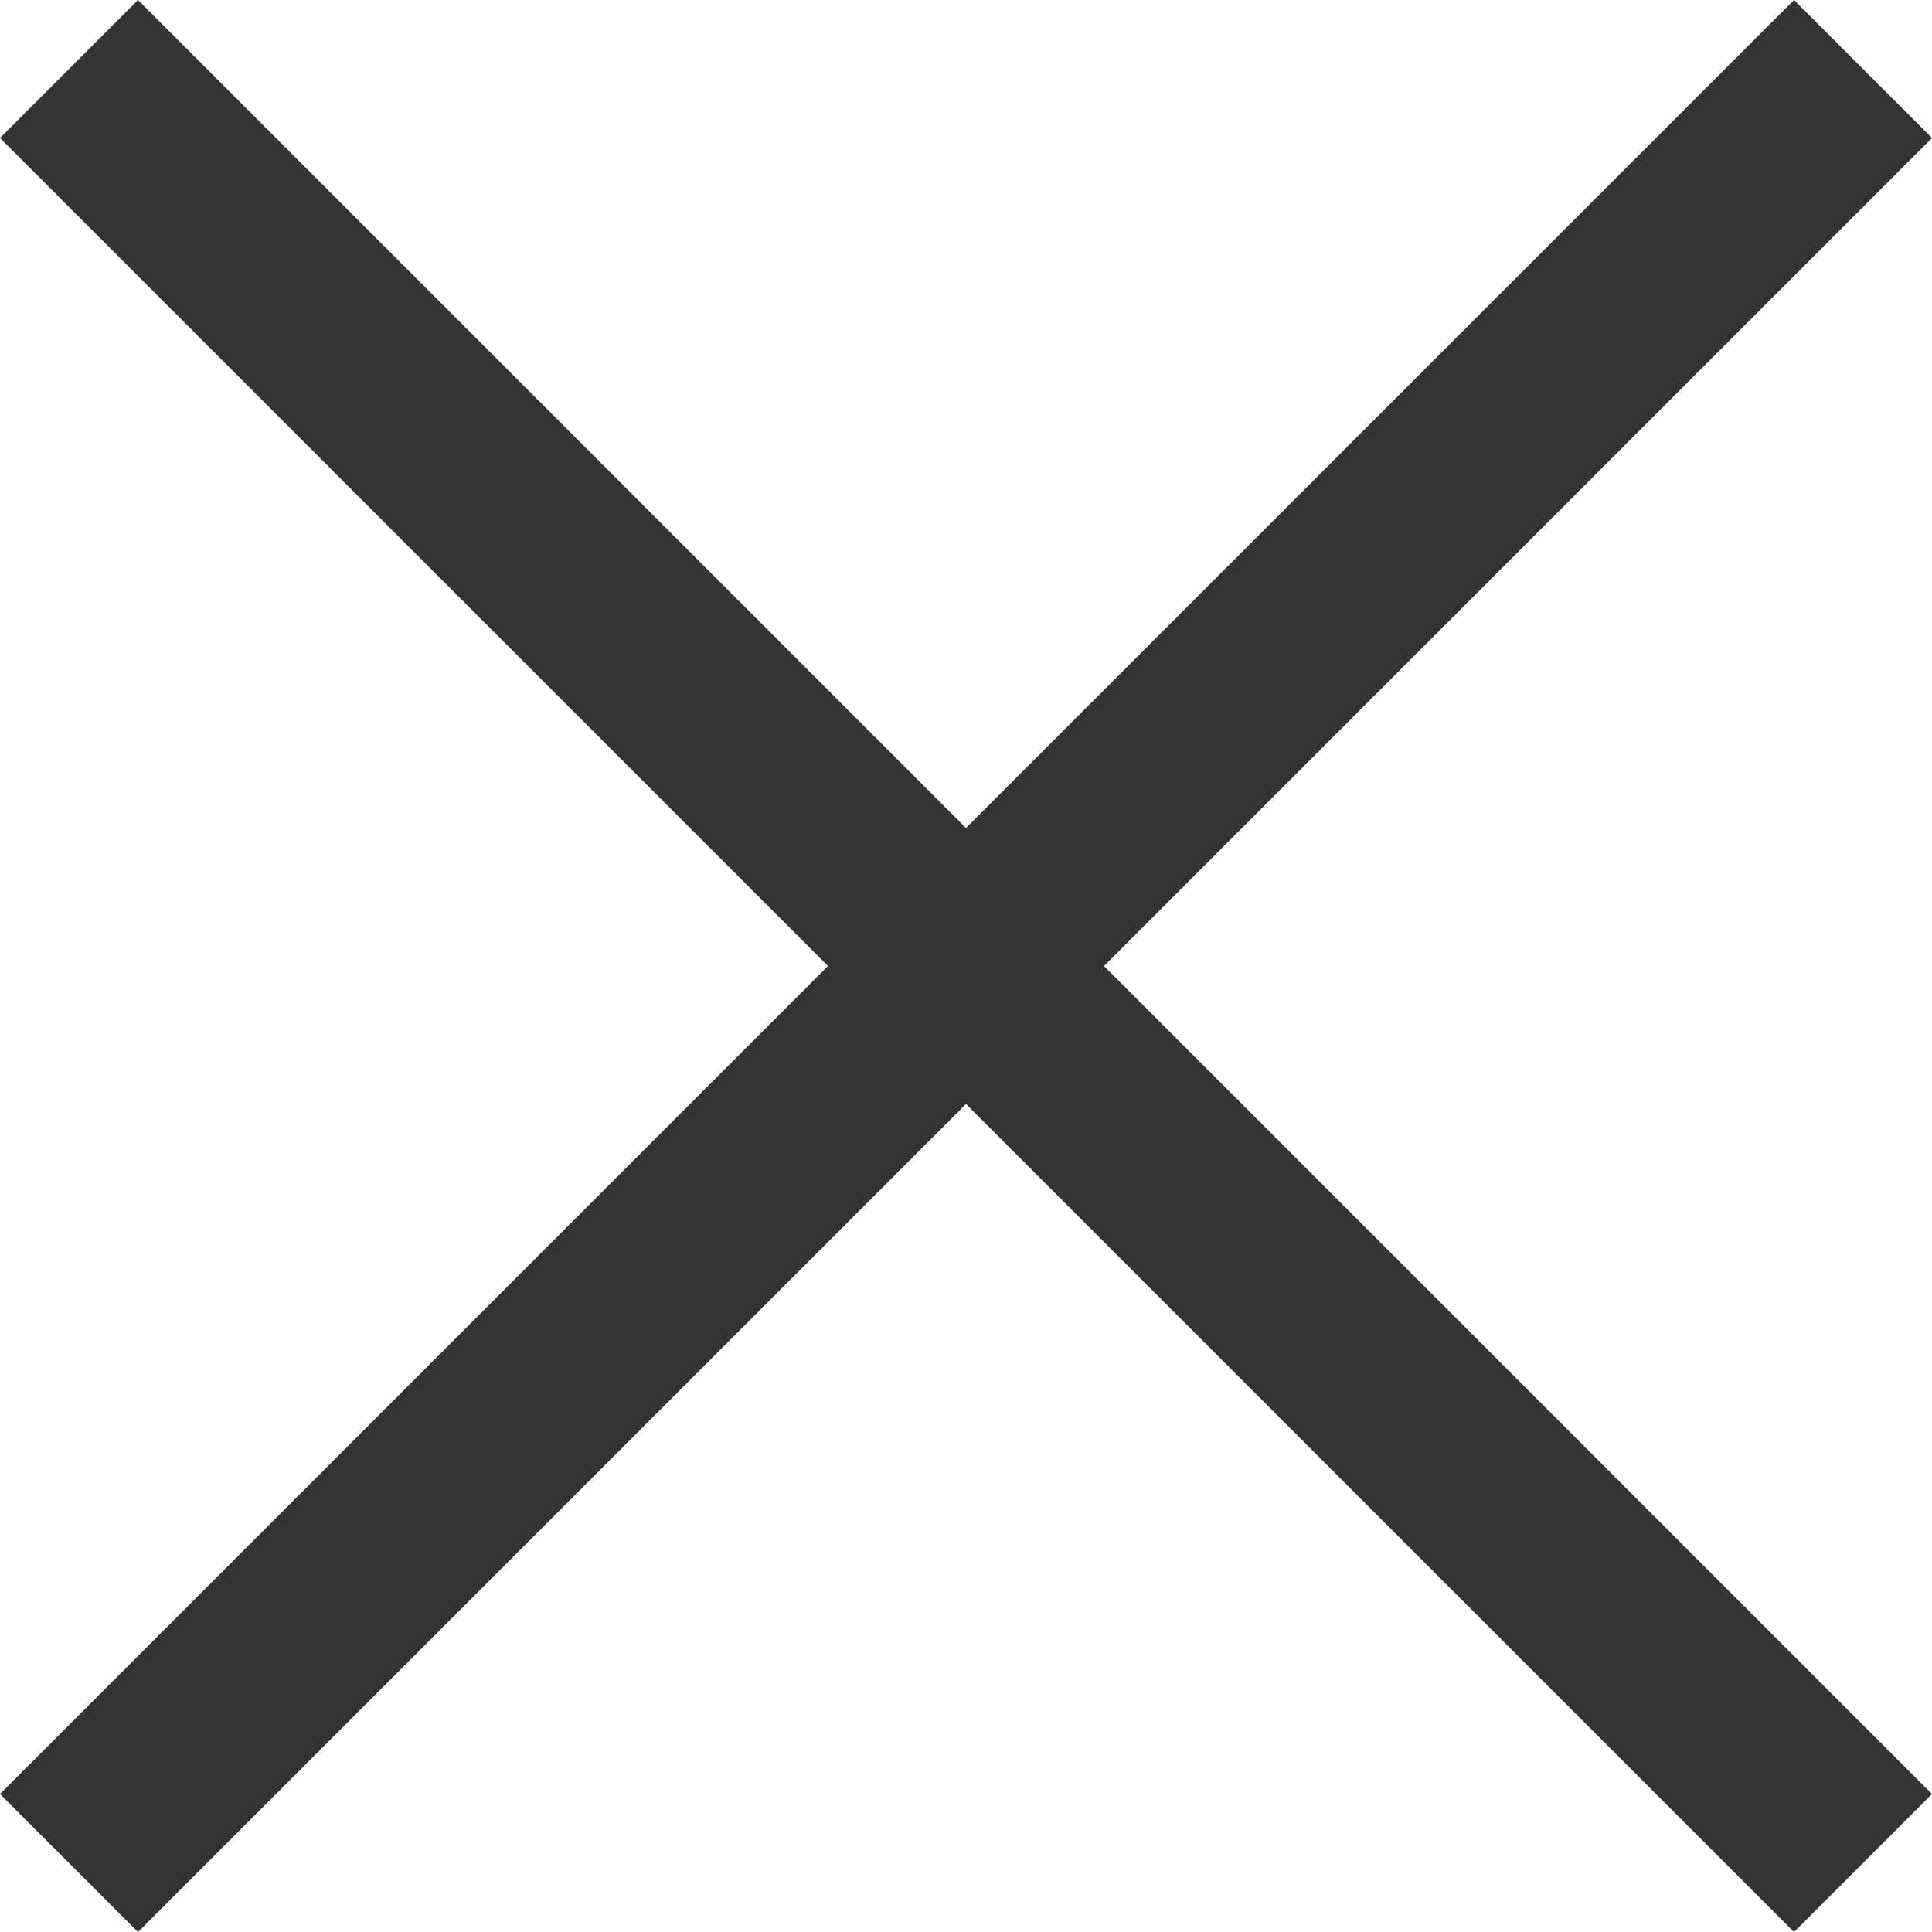
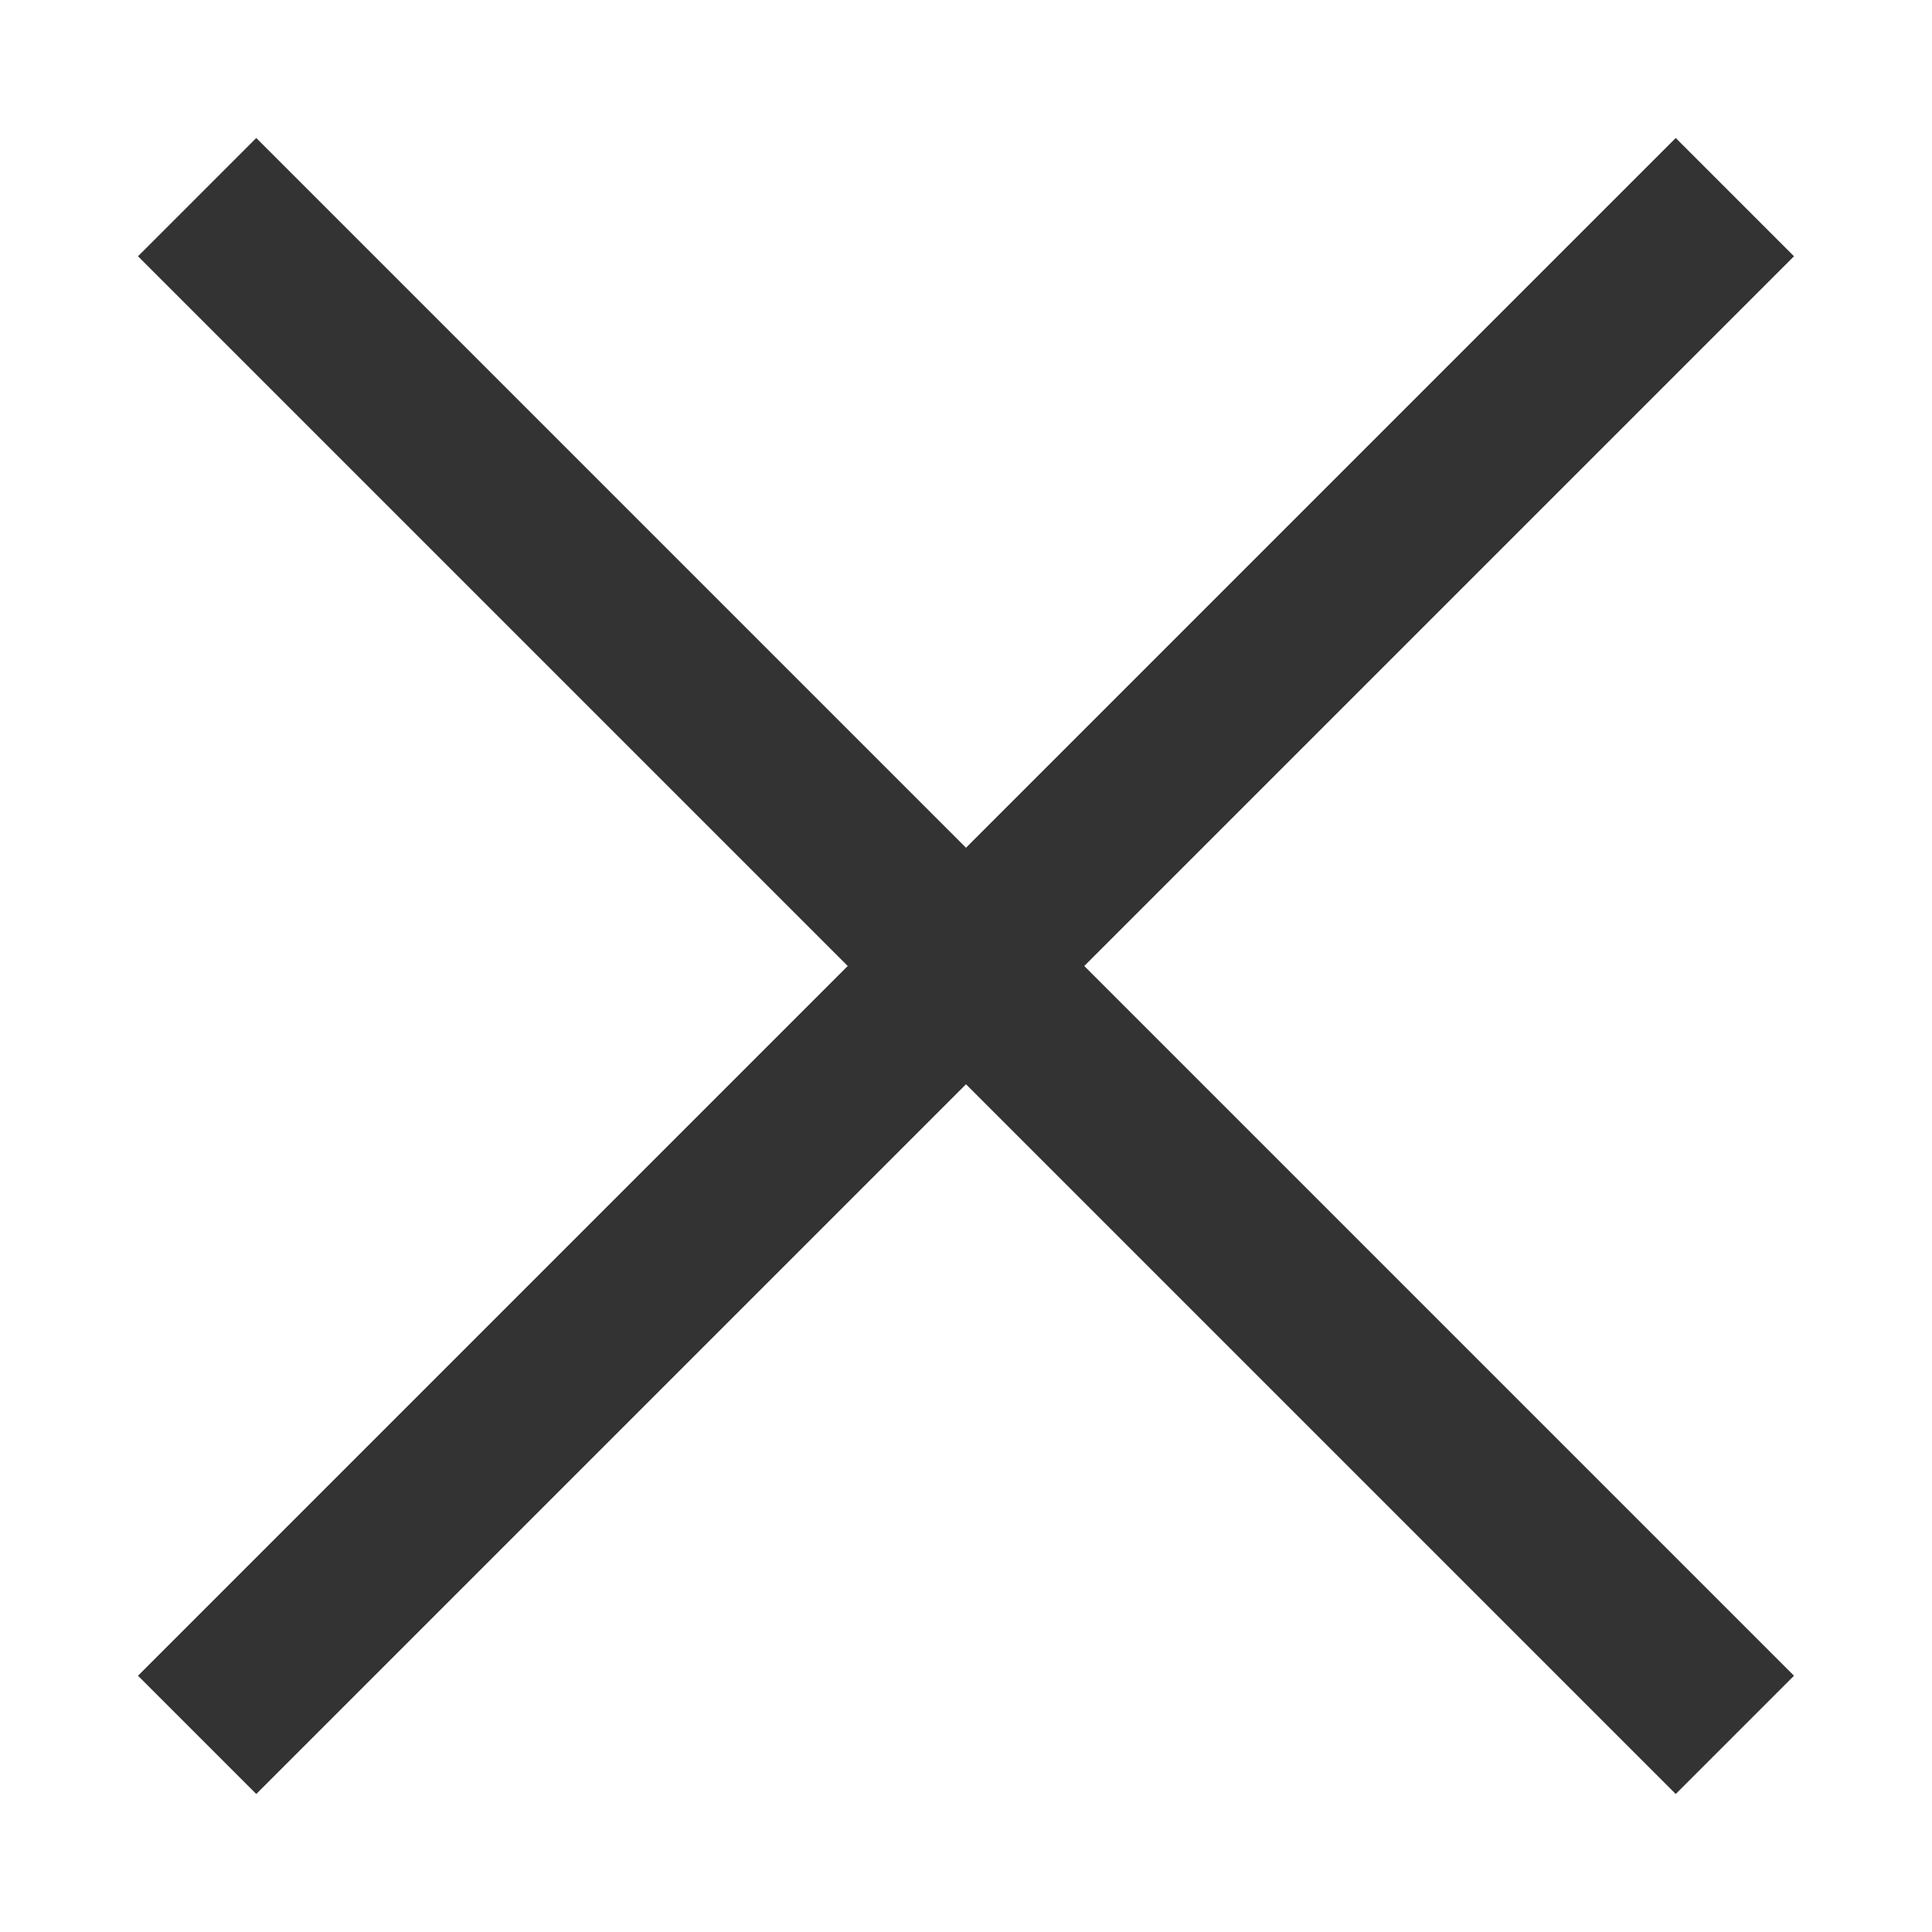
- <svg xmlns="http://www.w3.org/2000/svg" width="12px" height="12px" viewBox="0 0 12 12" version="1.1">
+ <svg xmlns="http://www.w3.org/2000/svg" width="14px" height="14px" viewBox="0 0 14 14" version="1.1">
  <defs />
  <g id="【未公示】" stroke="none" stroke-width="1" fill="none" fill-rule="evenodd">
-     <path d="M6,5.143 L0.857,8.8817842e-16 L1.35447209e-14,0.857 L5.143,6 L1.42108547e-14,11.143 L0.857,12 L6,6.857 L11.143,12 L12,11.143 L6.857,6 L12,0.857 L11.143,0 L6,5.143 Z" id="关闭14" fill="#333333" />
+     <g id="【供序章用规范】组件-图标-魏博嘉" transform="translate(-260, -390)" fill="#333333">
+       <g id="关闭14" transform="translate(260, 390)">
+         <path d="M7,6.143 L1.857,1 L1,1.857 L6.143,7 L1,12.143 L1.857,13 L7,7.857 L12.143,13 L13,12.143 L7.857,7 L13,1.857 L12.143,1 L7,6.143 Z" />
+       </g>
+     </g>
  </g>
</svg>
